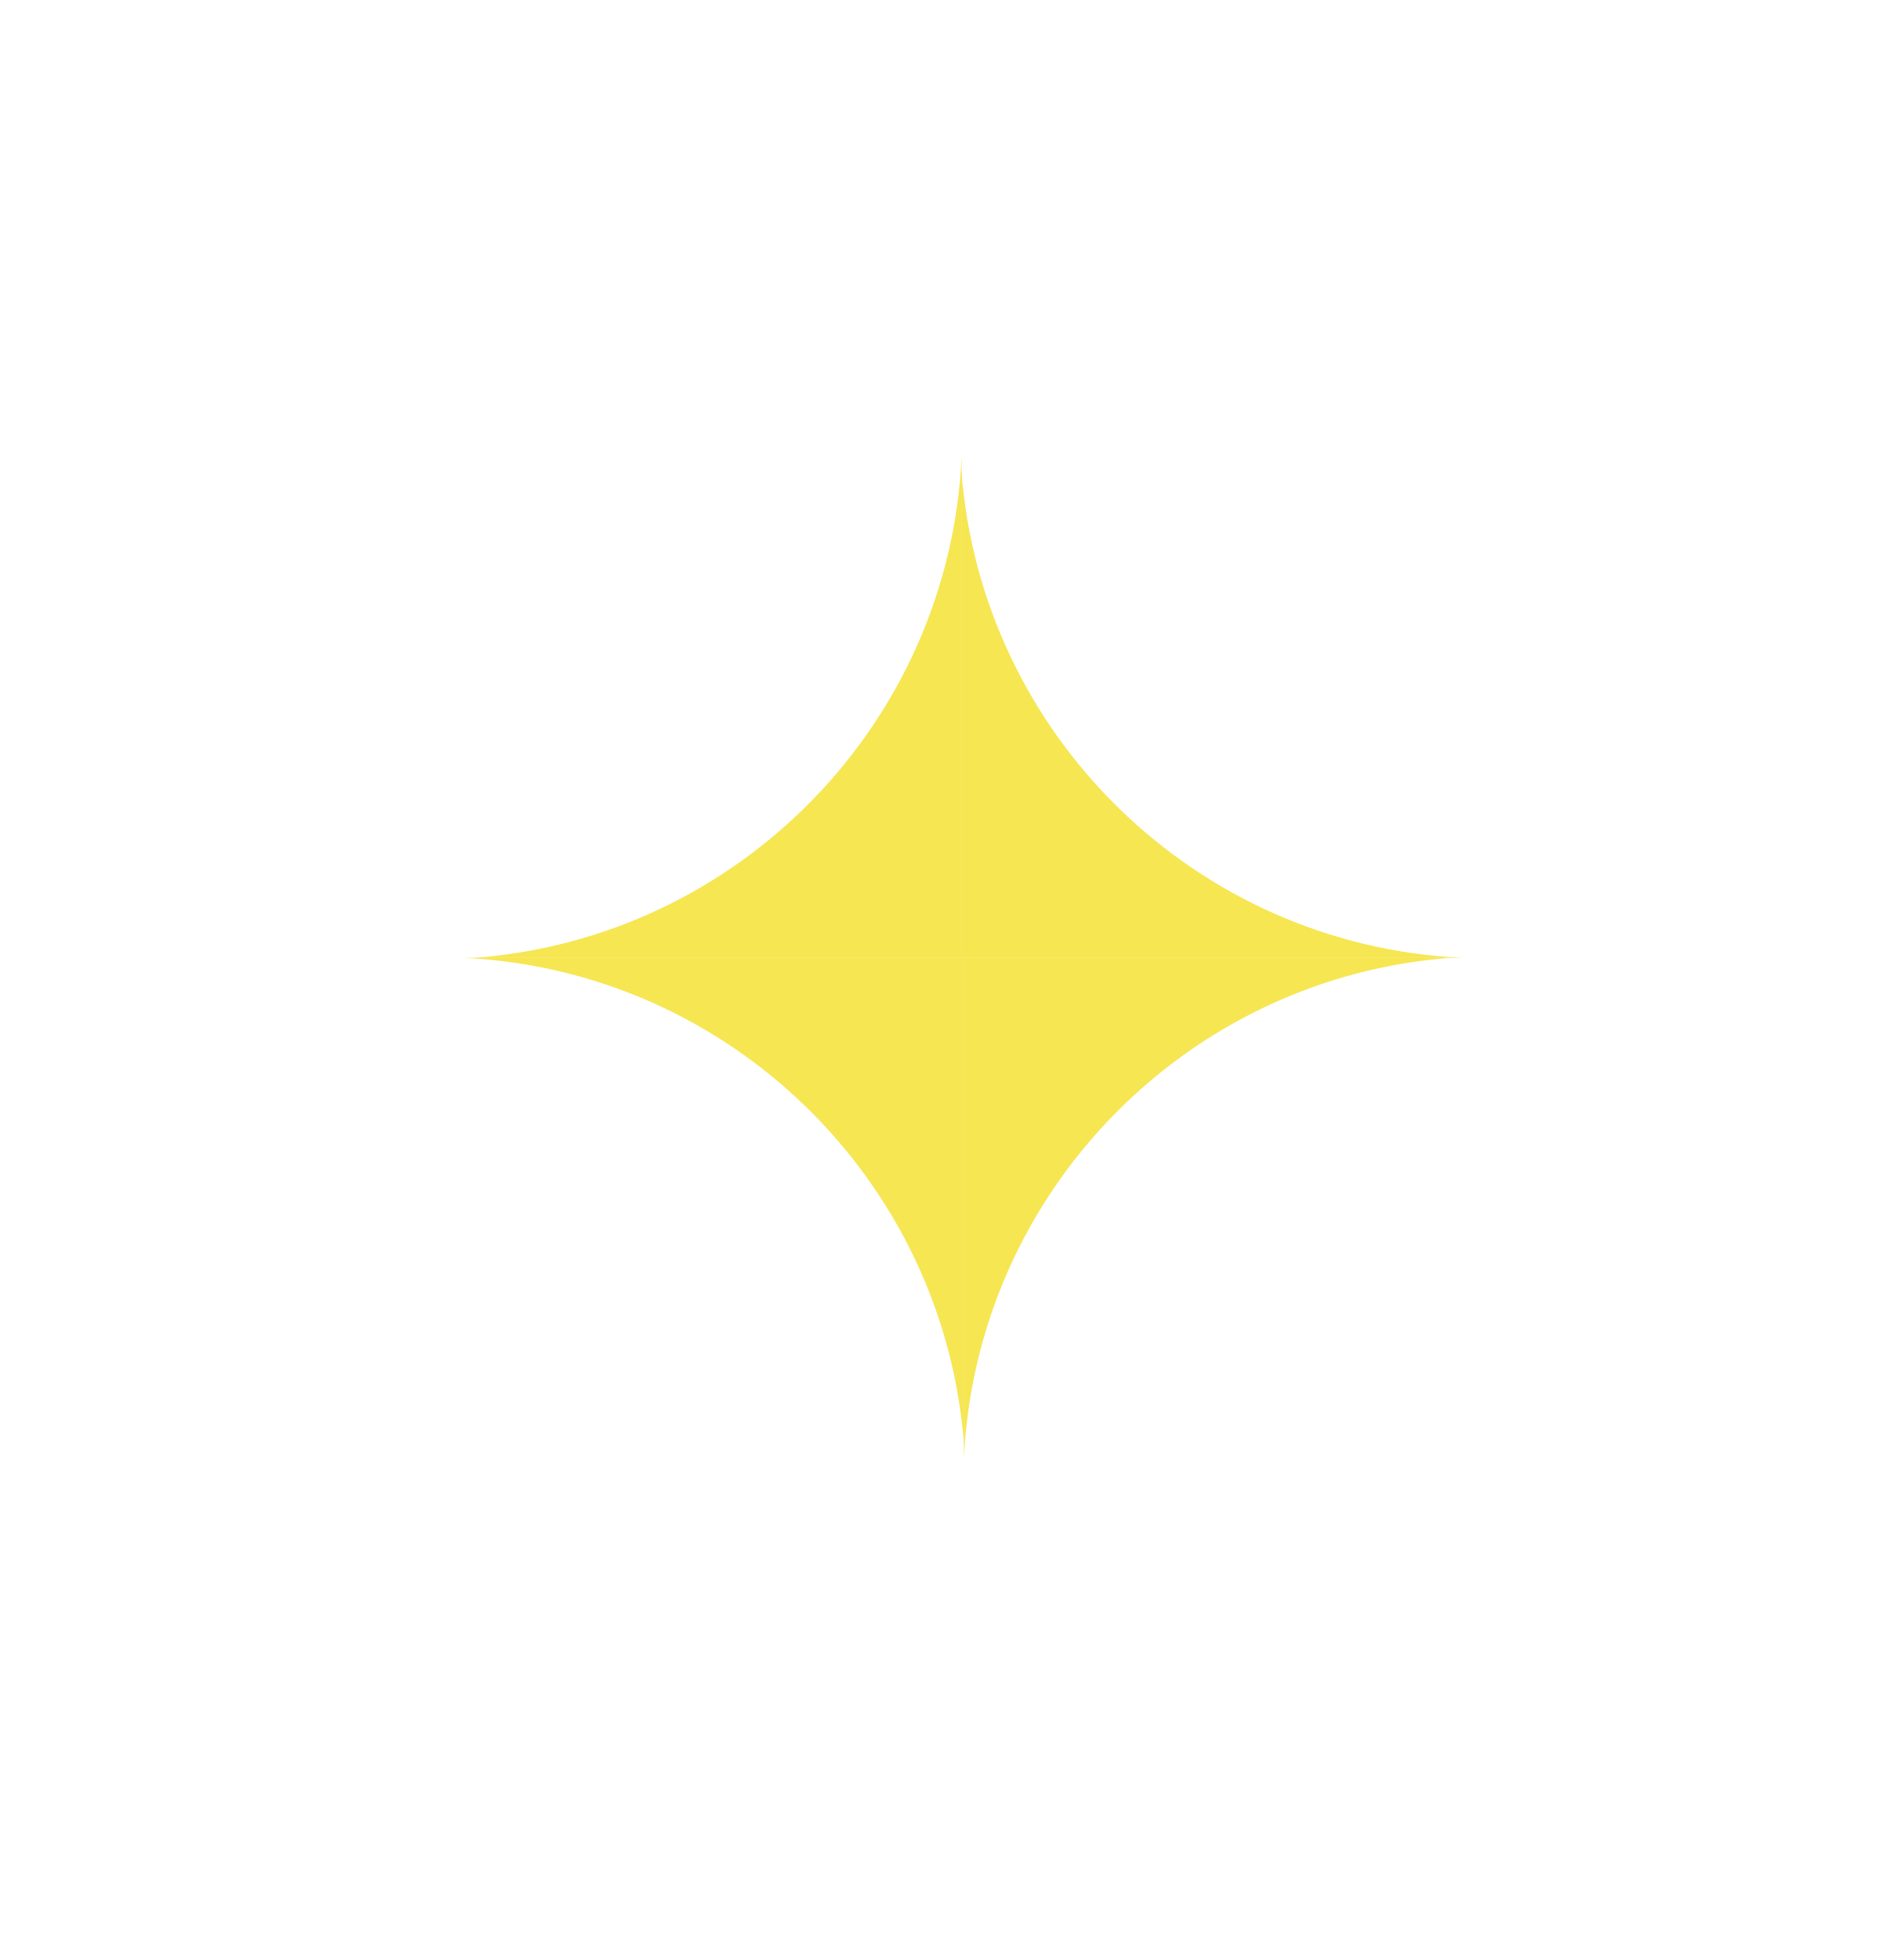
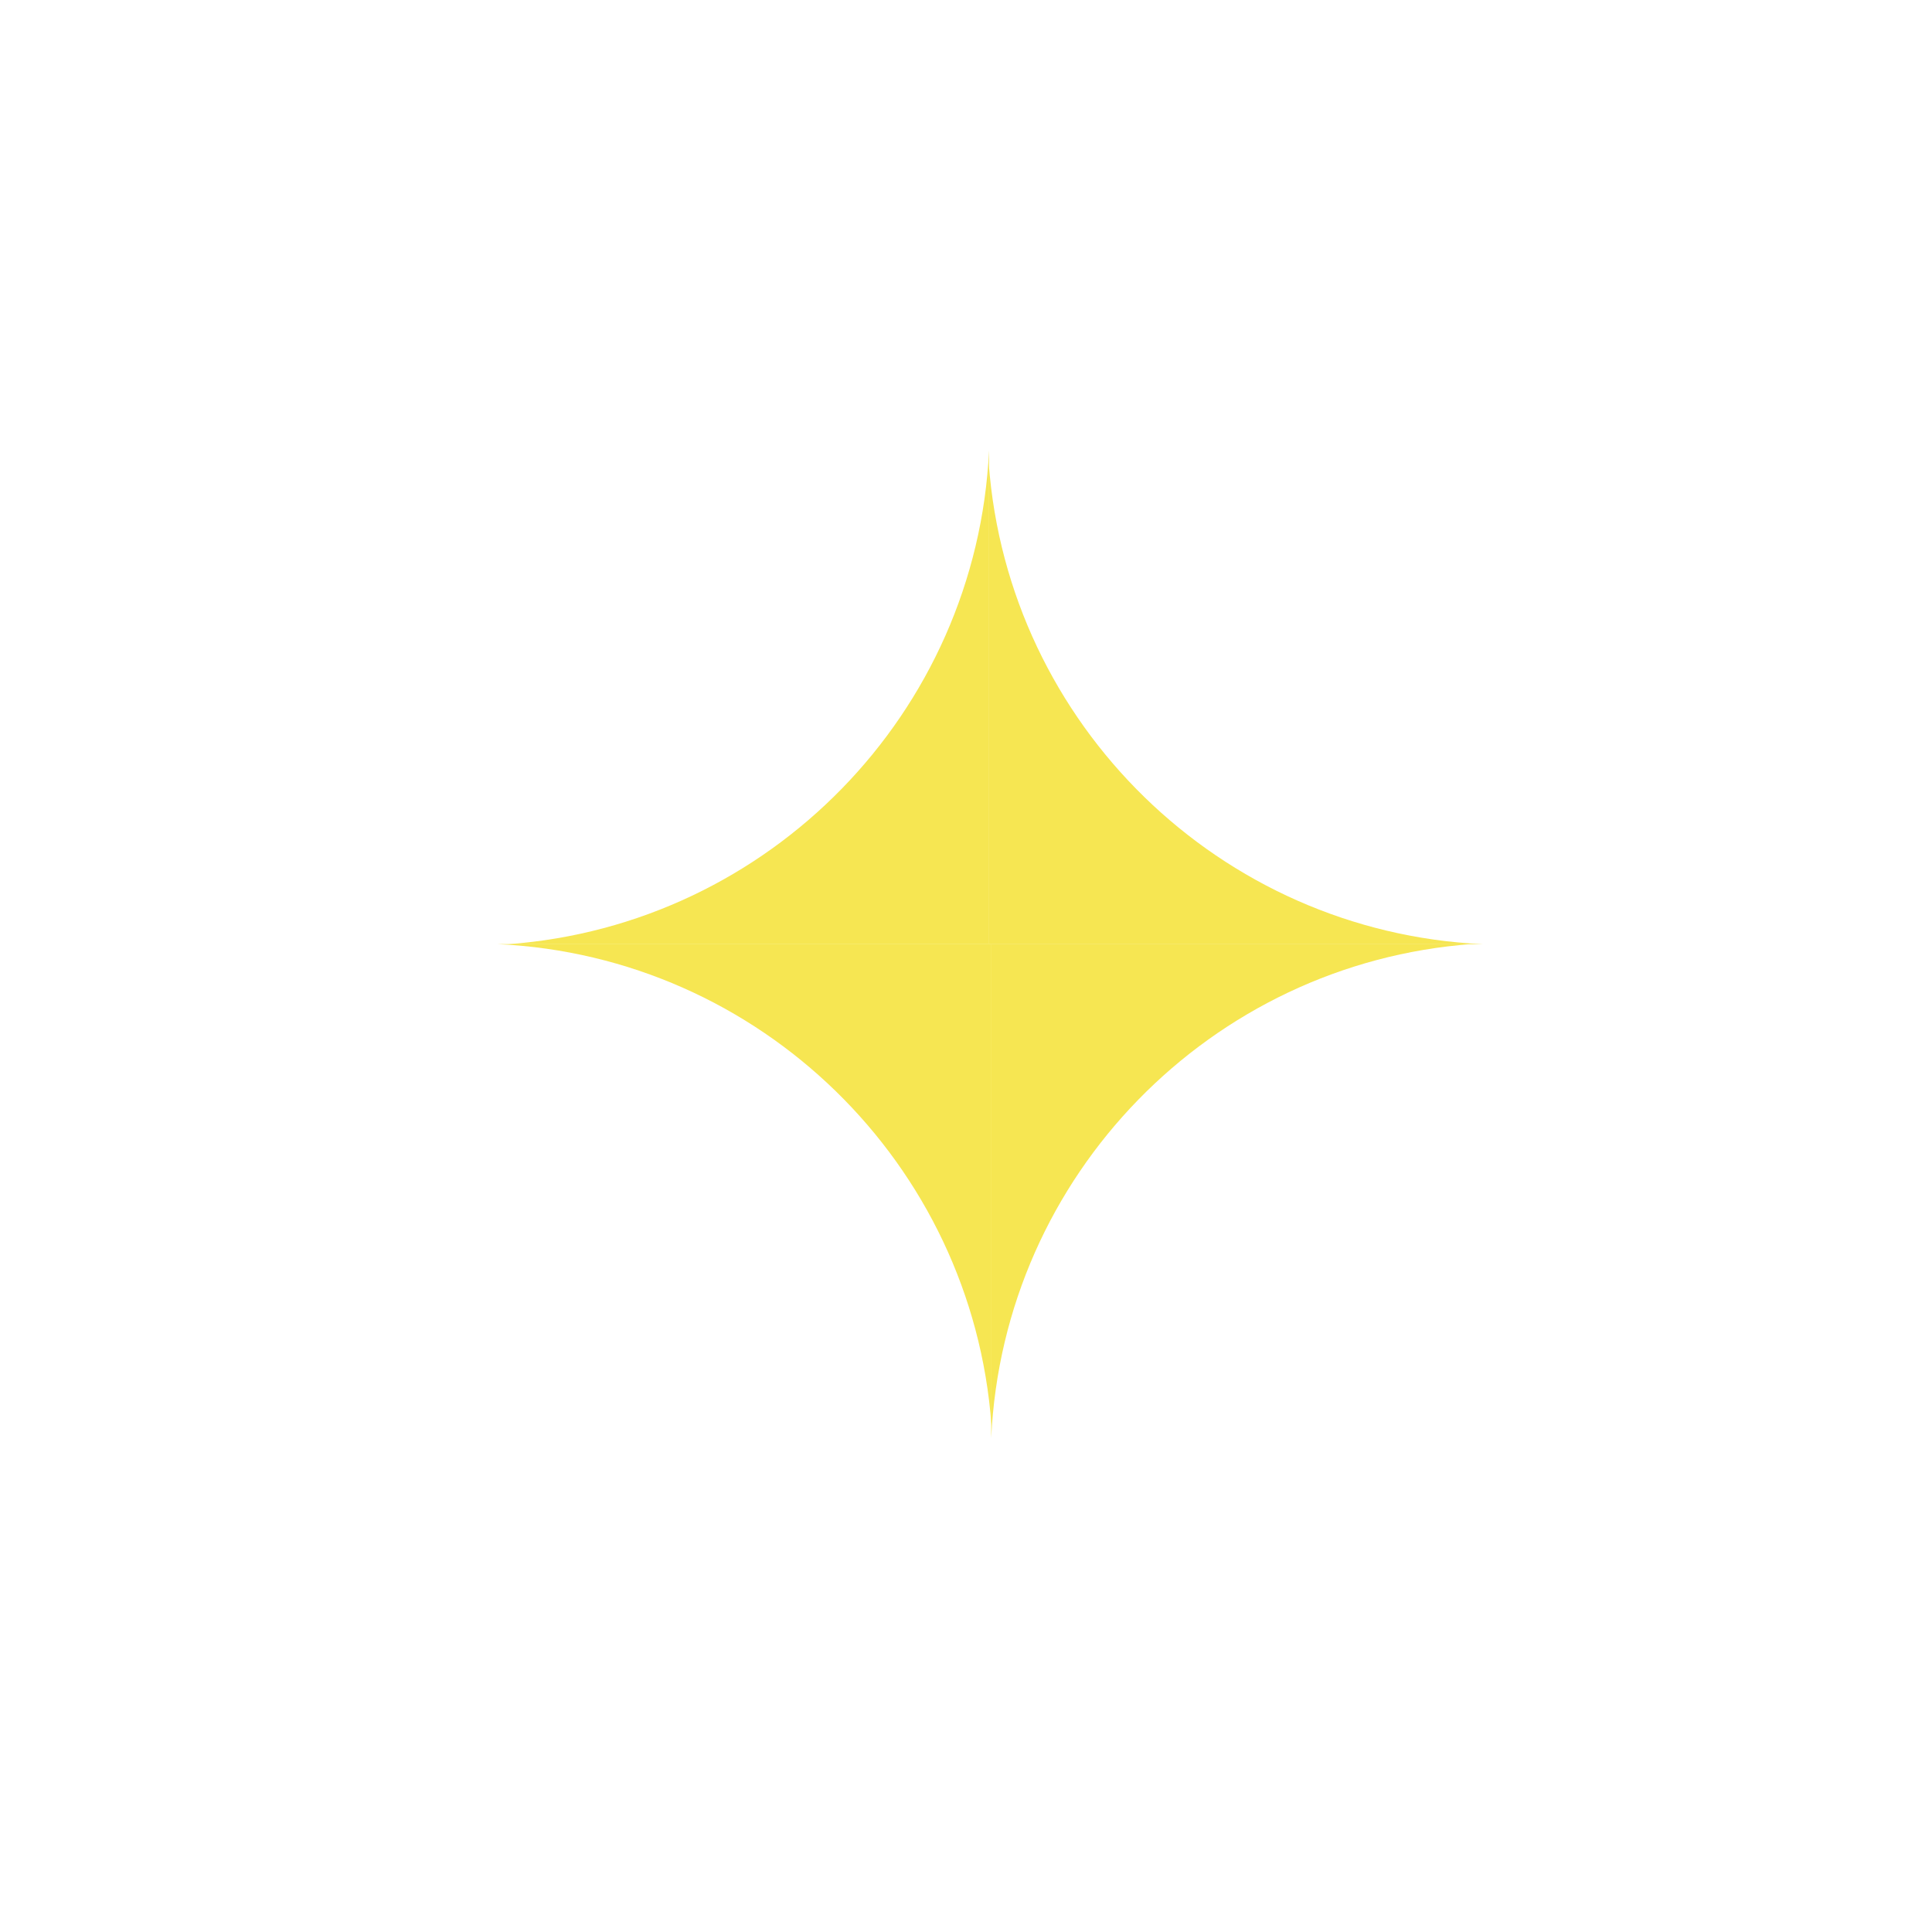
- <svg xmlns="http://www.w3.org/2000/svg" id="Layer_2" data-name="Layer 2" viewBox="0 0 256.04 267.44">
+ <svg xmlns="http://www.w3.org/2000/svg" id="Layer_2" data-name="Layer 2" width="32" height="32" viewBox="0 0 256.04 267.44" preserveAspectRatio="xMidYMid meet">
  <defs>
    <style>
      .cls-1 {
        fill: #f6e652;
      }
    </style>
  </defs>
  <path class="cls-1" d="M199.53,130.7h-68.36v-66.53c2.67,36.11,31.99,64.82,68.36,66.53Z" />
  <path class="cls-1" d="M131.21,62.34v68.36h-66.53c36.11-2.67,64.82-31.99,66.53-68.36Z" />
  <path class="cls-1" d="M63.18,130.69h68.36v66.53c-2.67-36.11-31.99-64.82-68.36-66.53Z" />
  <path class="cls-1" d="M131.51,199.04v-68.36h66.53c-36.11,2.67-64.82,31.99-66.53,68.36Z" />
</svg>
